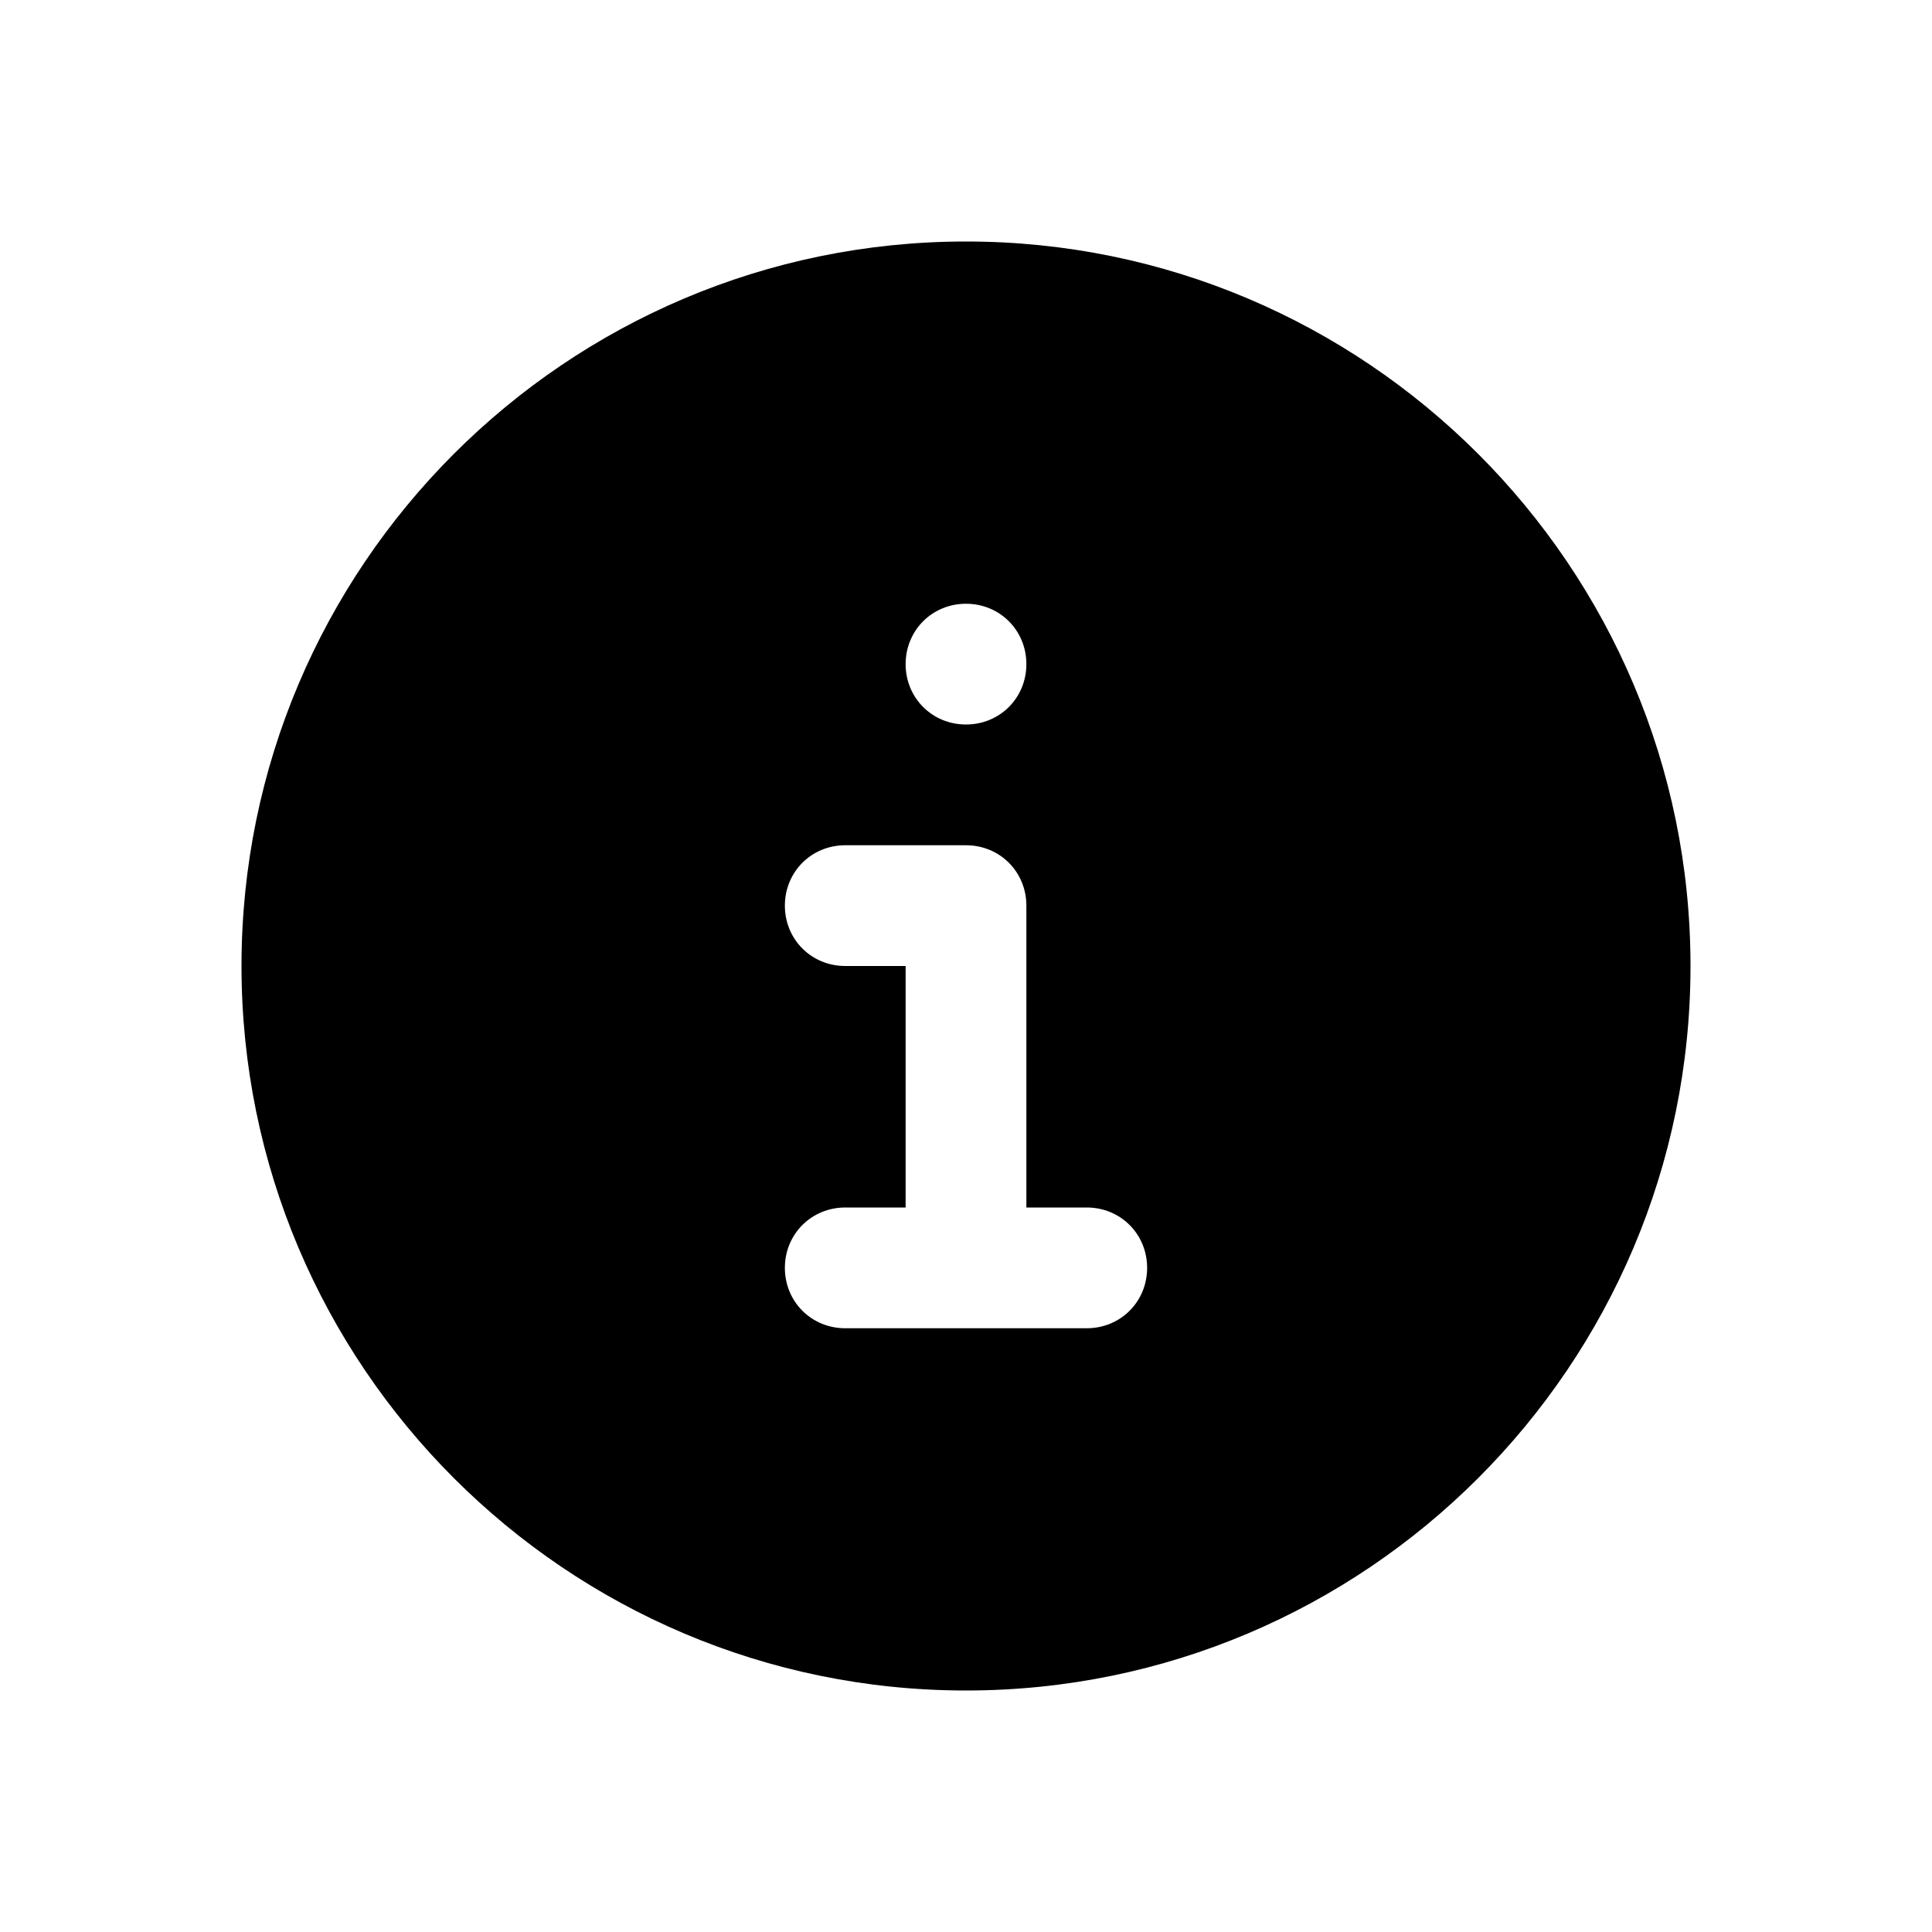
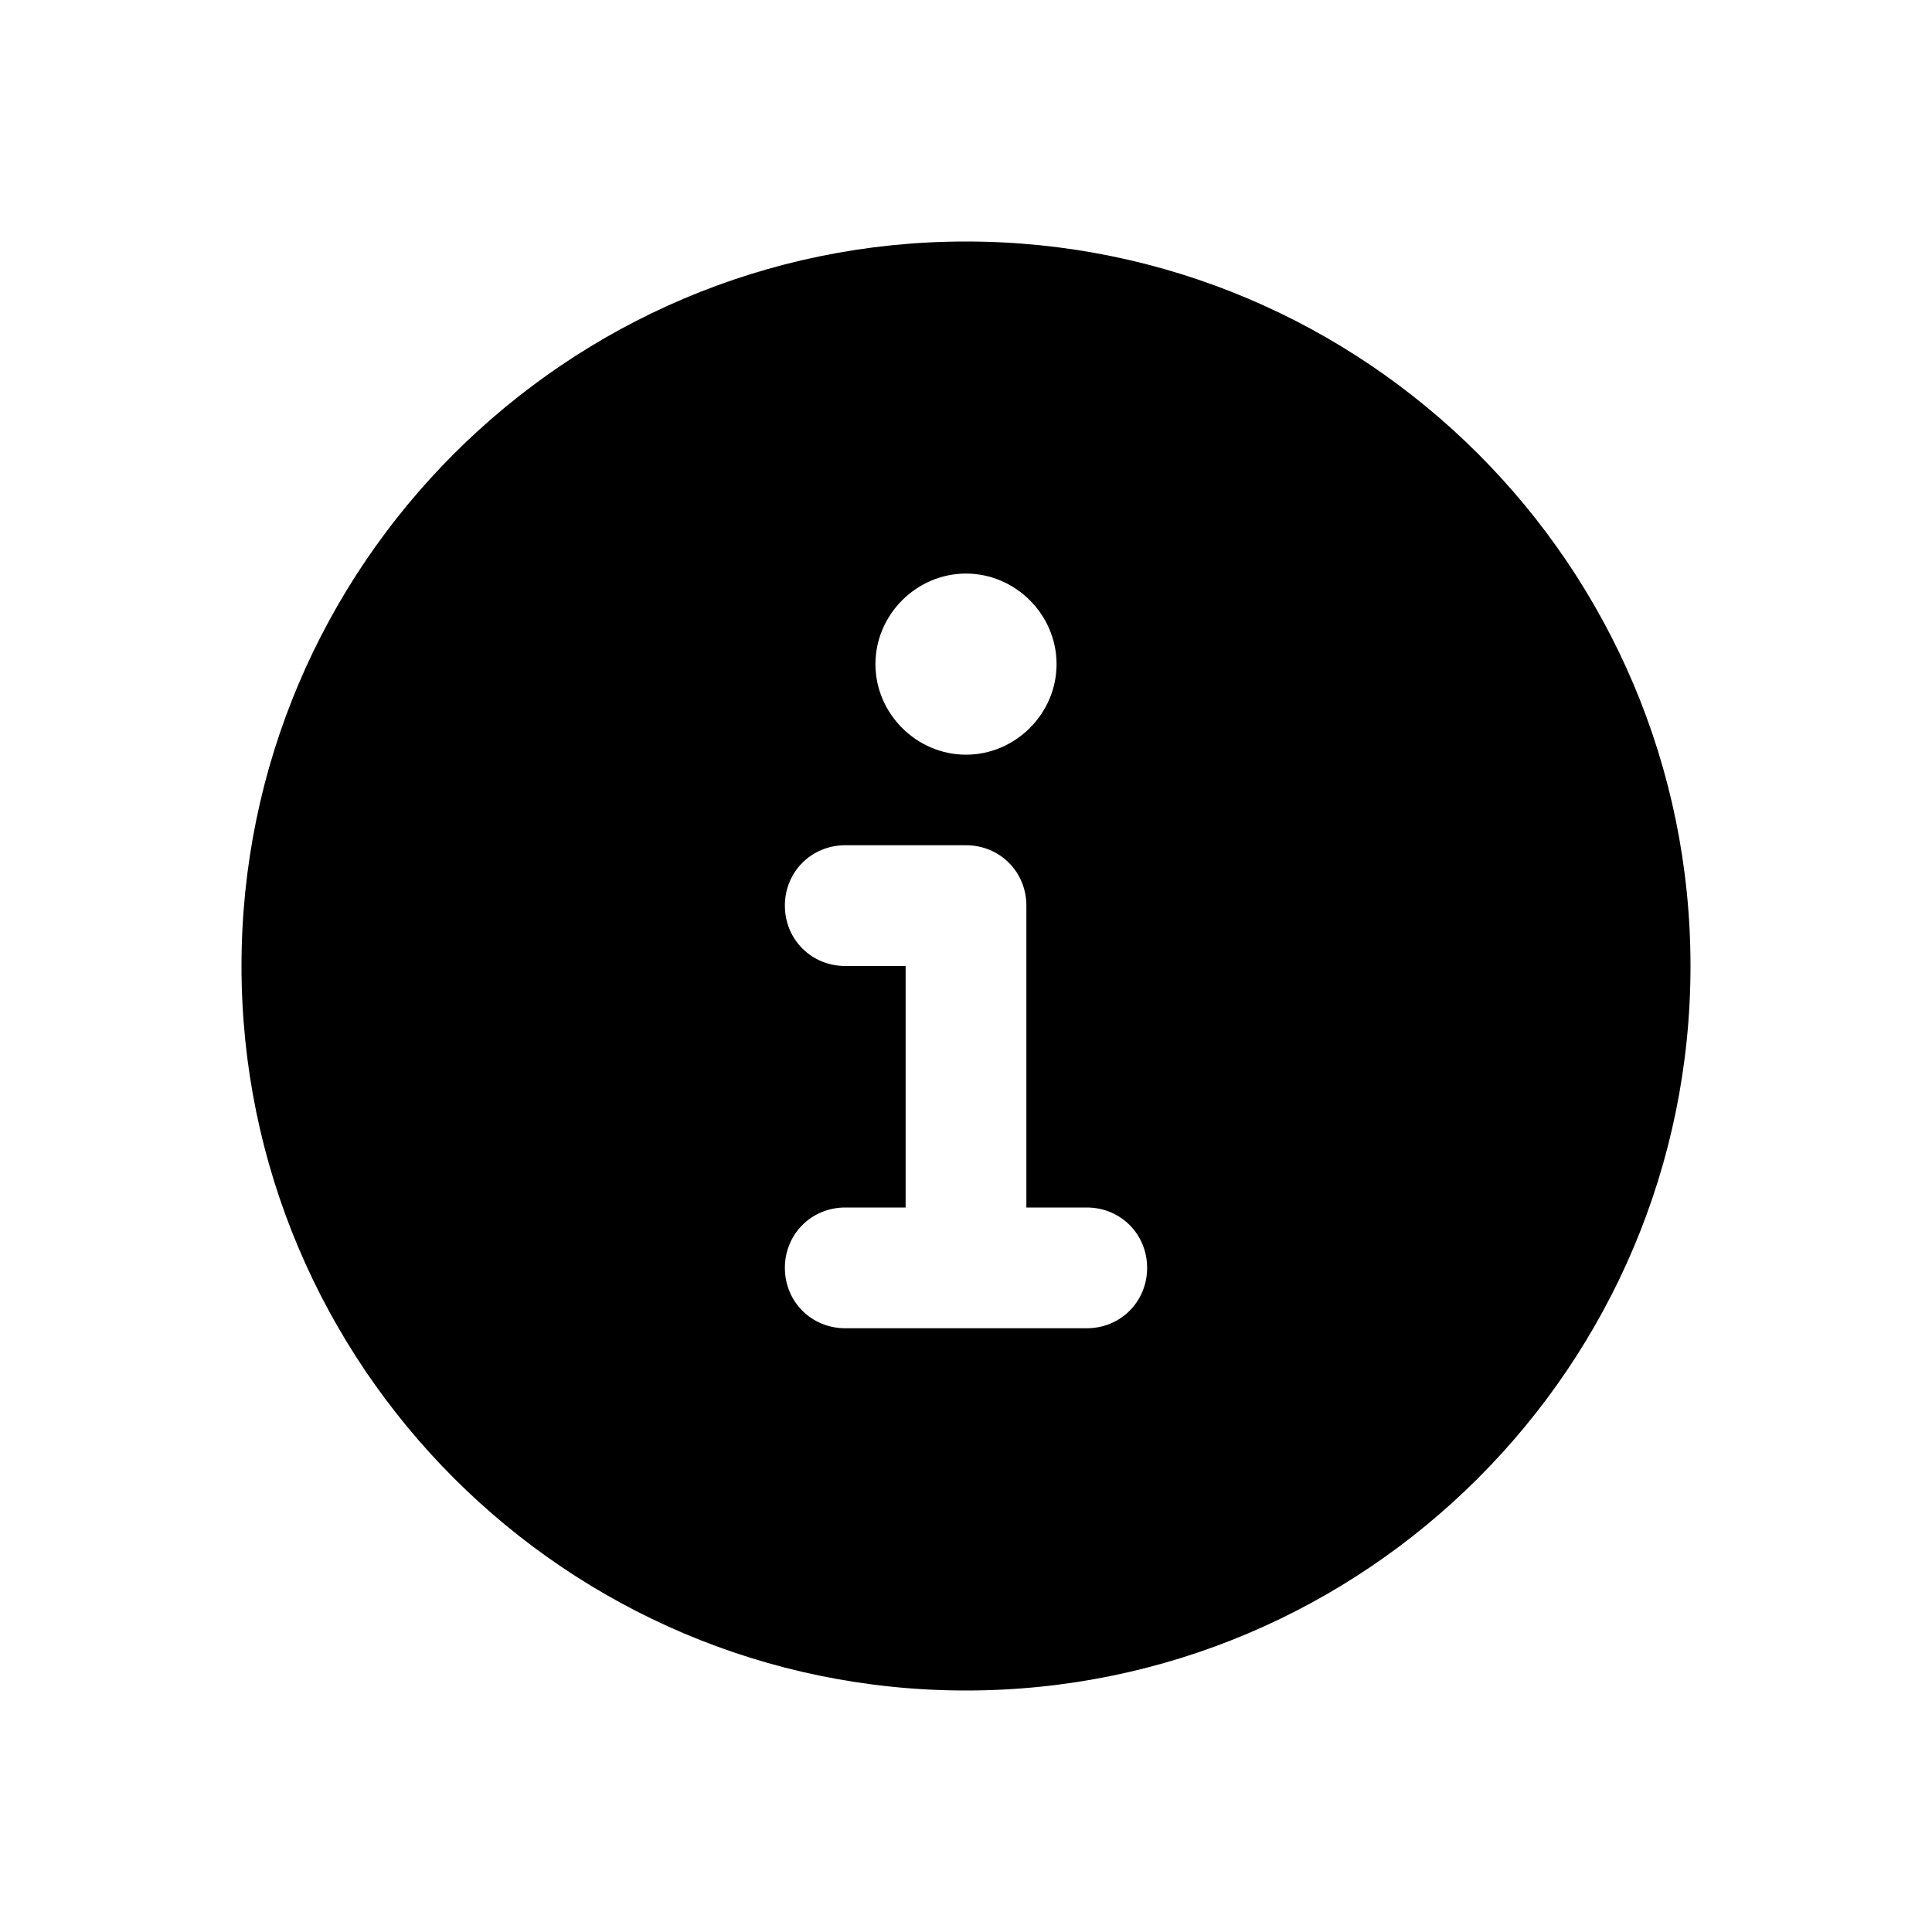
<svg xmlns="http://www.w3.org/2000/svg" width="16" height="16" viewBox="0 0 16 16" fill="none">
-   <path fill-rule="evenodd" clip-rule="evenodd" d="M8 2C11.31 2 14 4.69 14 8C14 11.31 11.31 14 8 14C4.69 14 2 11.31 2 8C2 4.69 4.69 2 8 2ZM7 7C6.72 7 6.5 7.22 6.5 7.5C6.5 7.78 6.72 8 7 8H7.5V10H7C6.72 10 6.5 10.22 6.5 10.5C6.5 10.78 6.72 11 7 11H9C9.28 11 9.5 10.78 9.5 10.5C9.5 10.22 9.28 10 9 10H8.5V7.5C8.5 7.22 8.28 7 8 7H7ZM8 5C7.72 5 7.5 5.22 7.5 5.5C7.5 5.78 7.72 6 8 6C8.28 6 8.5 5.78 8.5 5.5C8.5 5.22 8.28 5 8 5Z" fill="currentColor" />
+   <path fill-rule="evenodd" clip-rule="evenodd" d="M8 2C11.31 2 14 4.69 14 8C14 11.31 11.31 14 8 14C4.69 14 2 11.31 2 8C2 4.69 4.69 2 8 2ZM7 7C6.72 7 6.5 7.22 6.5 7.5C6.5 7.78 6.72 8 7 8H7.5V10H7C6.72 10 6.5 10.22 6.5 10.5C6.5 10.78 6.72 11 7 11H9C9.28 11 9.5 10.78 9.5 10.5C9.5 10.22 9.28 10 9 10H8.5V7.5C8.5 7.22 8.28 7 8 7H7ZM8 4.75C7.59 4.75 7.25 5.09 7.25 5.5C7.25 5.91 7.59 6.25 8 6.25C8.41 6.25 8.75 5.91 8.75 5.5C8.75 5.09 8.41 4.75 8 4.75Z" fill="black" />
</svg>
